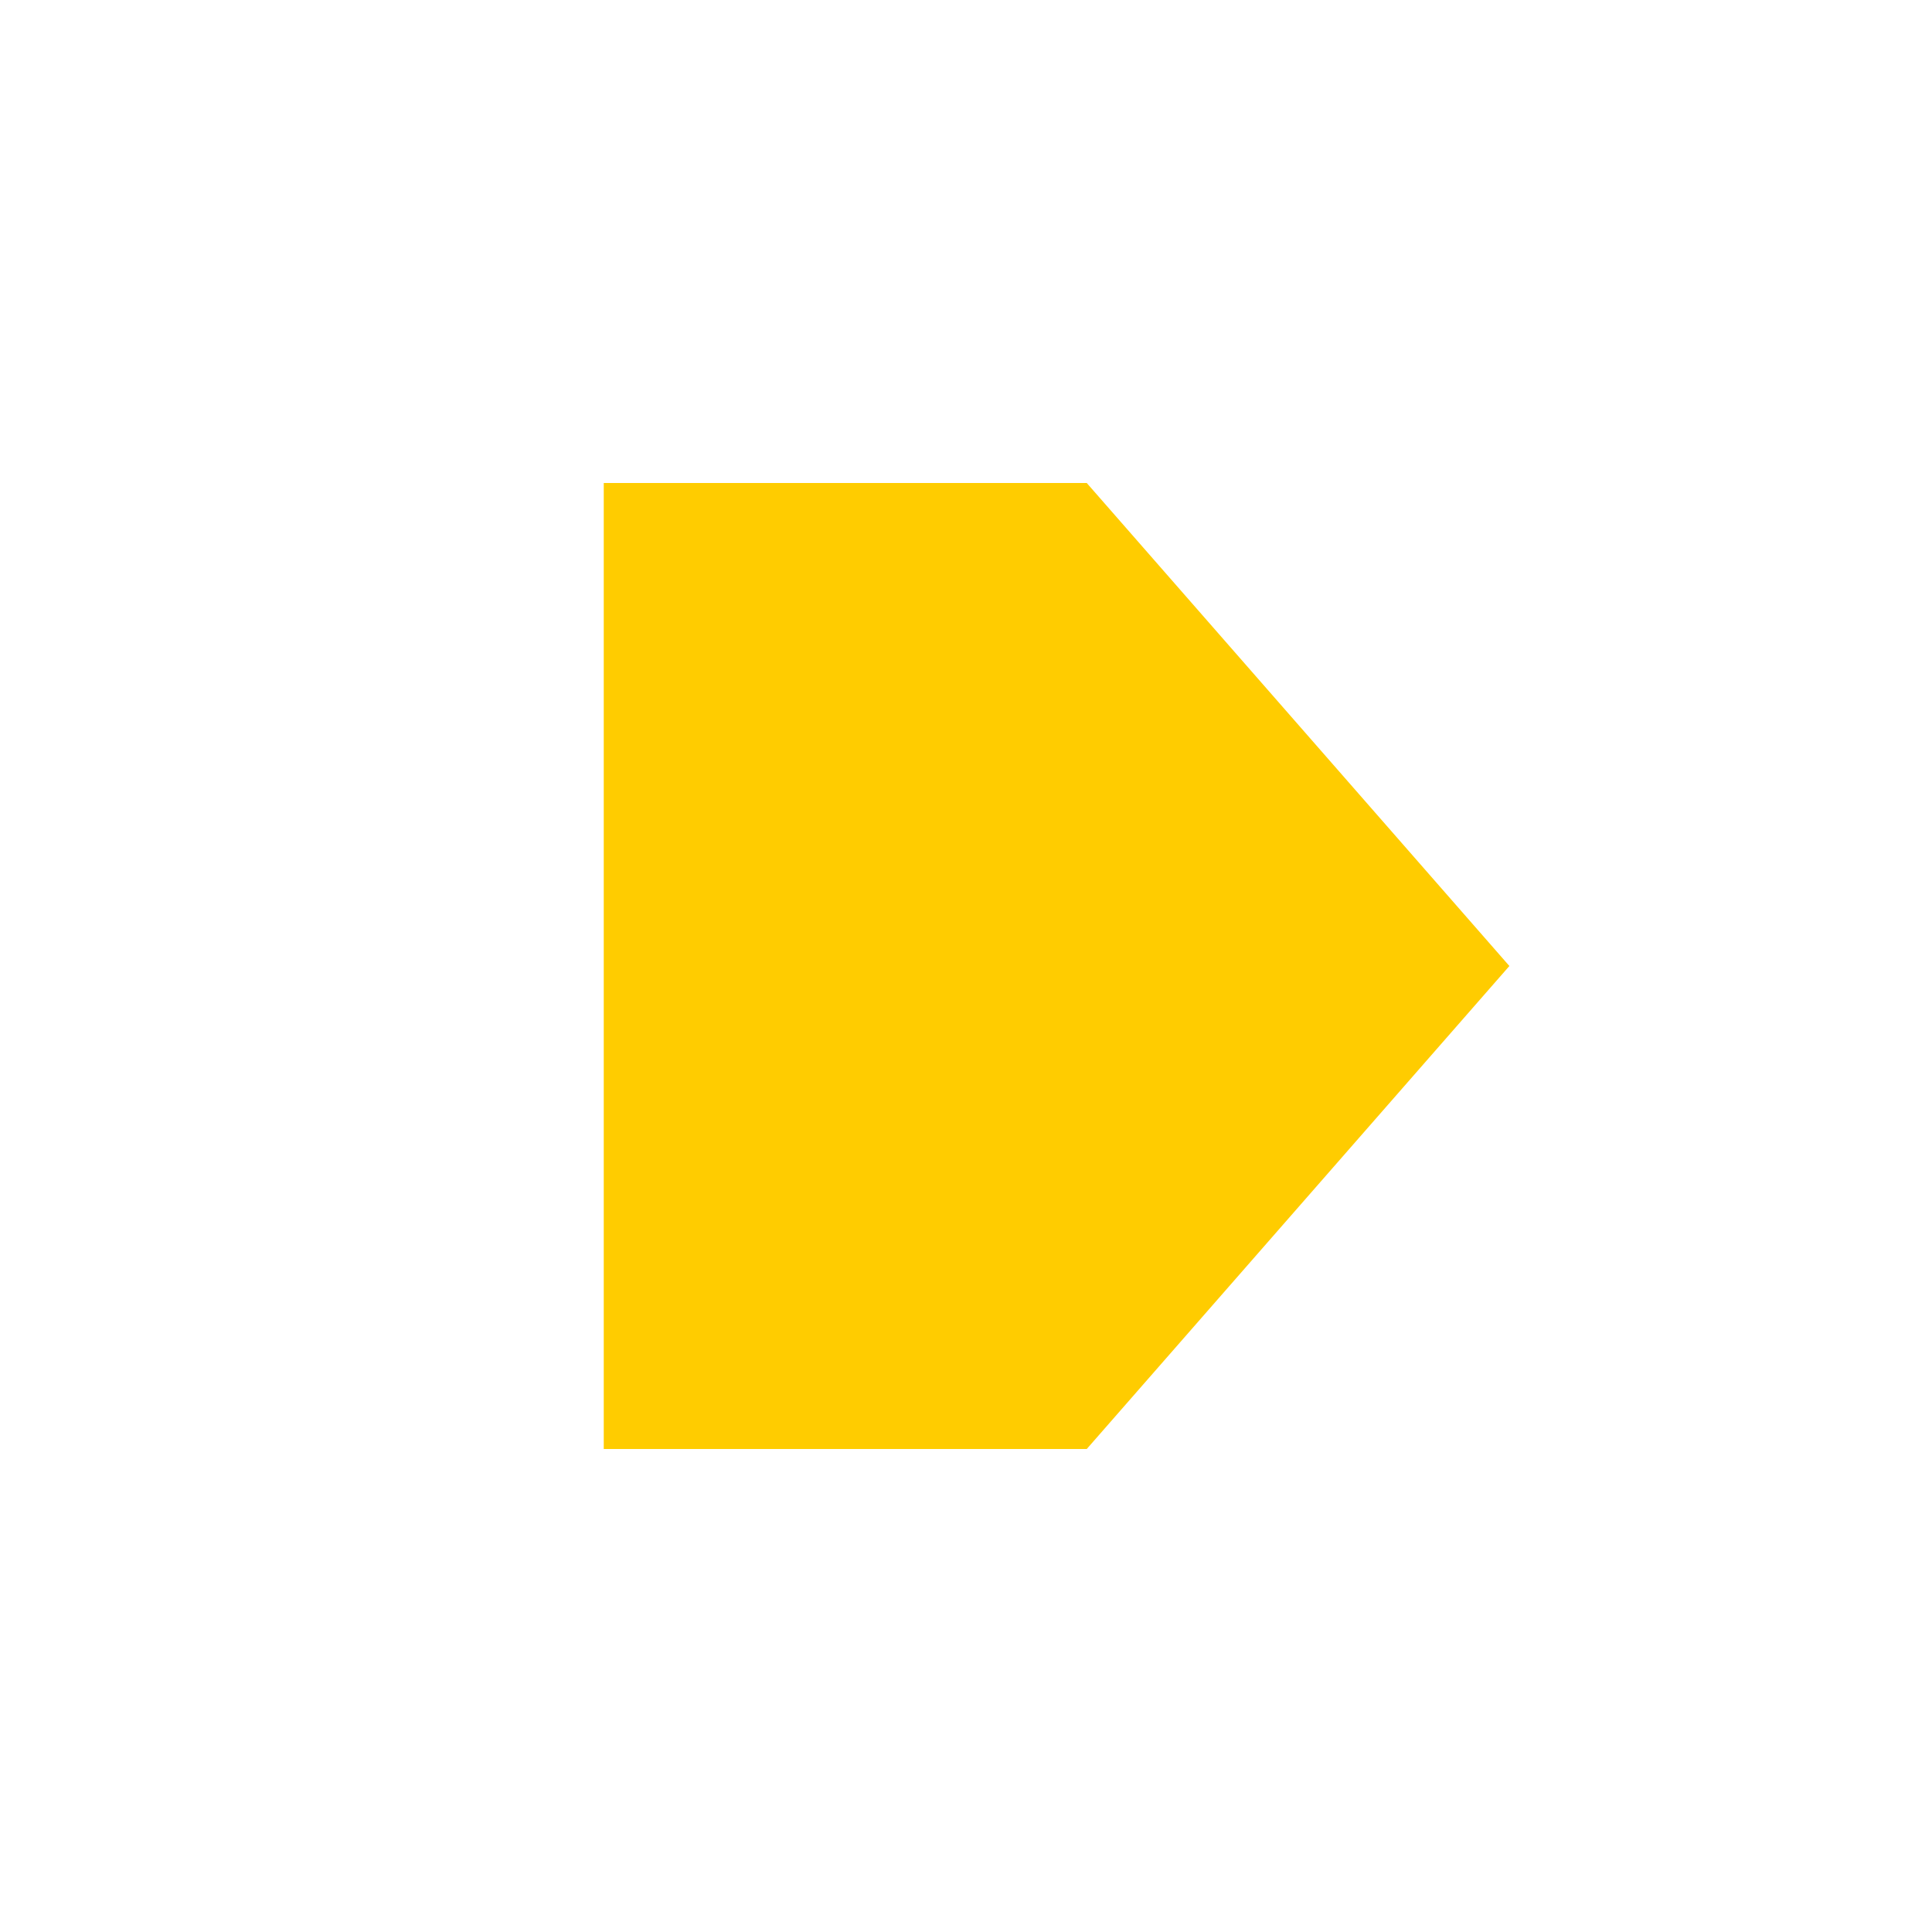
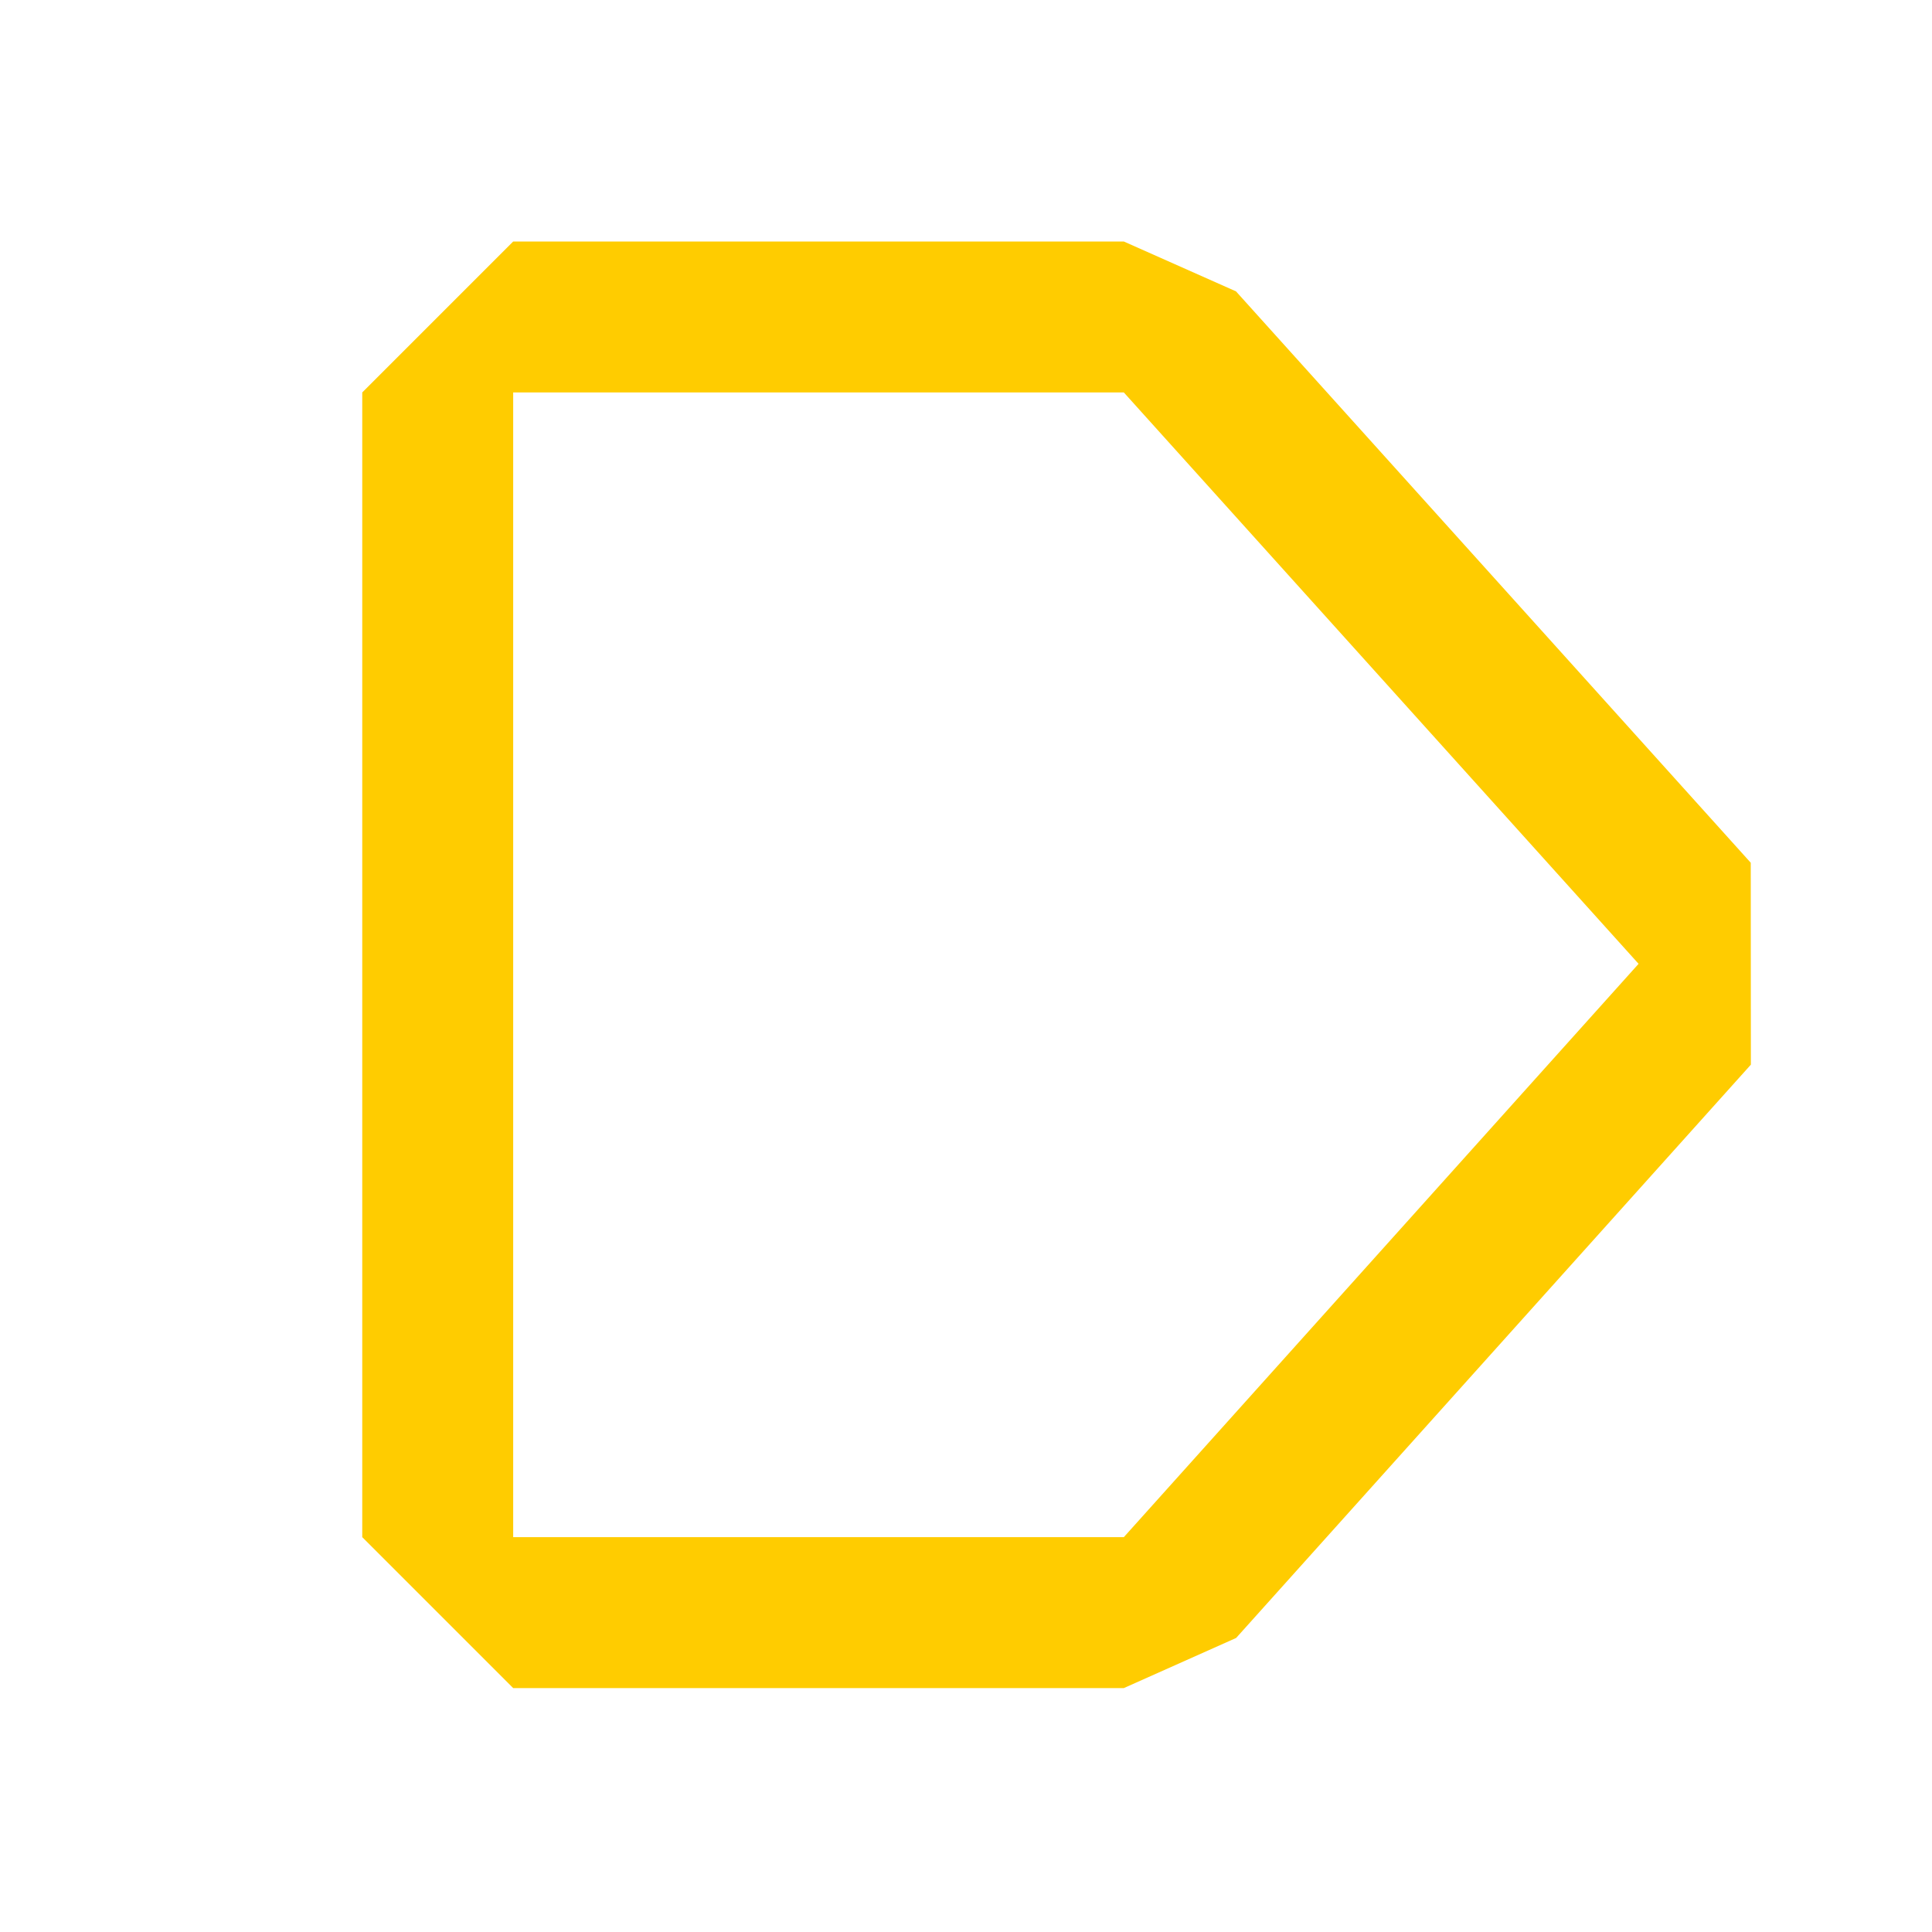
- <svg xmlns="http://www.w3.org/2000/svg" viewBox="0 0 16 16">
-   <defs>
-     <style>.icon-canvas-transparent,.icon-vs-out{fill:#f6f6f6;}.icon-canvas-transparent{opacity:0;}.icon-vs-yellow{fill:#fc0;}</style>
-   </defs>
-   <g id="canvas">
-     <path class="icon-canvas-transparent" d="M16,0V16H0V0Z" />
-   </g>
-   <g id="outline" style="display: none;">
-     <path class="icon-vs-out" d="M13.829,8,9.454,13H4V3H9.454Z" />
-   </g>
-   <g id="iconBg">
-     <path class="icon-vs-yellow" d="M12.5,8,9,12H5V4H9Z" />
-   </g>
+ <svg xmlns="http://www.w3.org/2000/svg" width="16" height="16" viewBox="0 0 16 16" fill="none">
+   <path fill-rule="evenodd" clip-rule="evenodd" d="M3 3.25L4.25 2H9.307L10.236 2.413L14.499 7.145L14.5 8.817L10.237 13.565L9.307 13.98H4.25L3 12.73V3.25ZM4.25 12.73V3.25H9.307L13.57 7.982L9.307 12.73H4.25Z" fill="#FFCC00" />
</svg>
